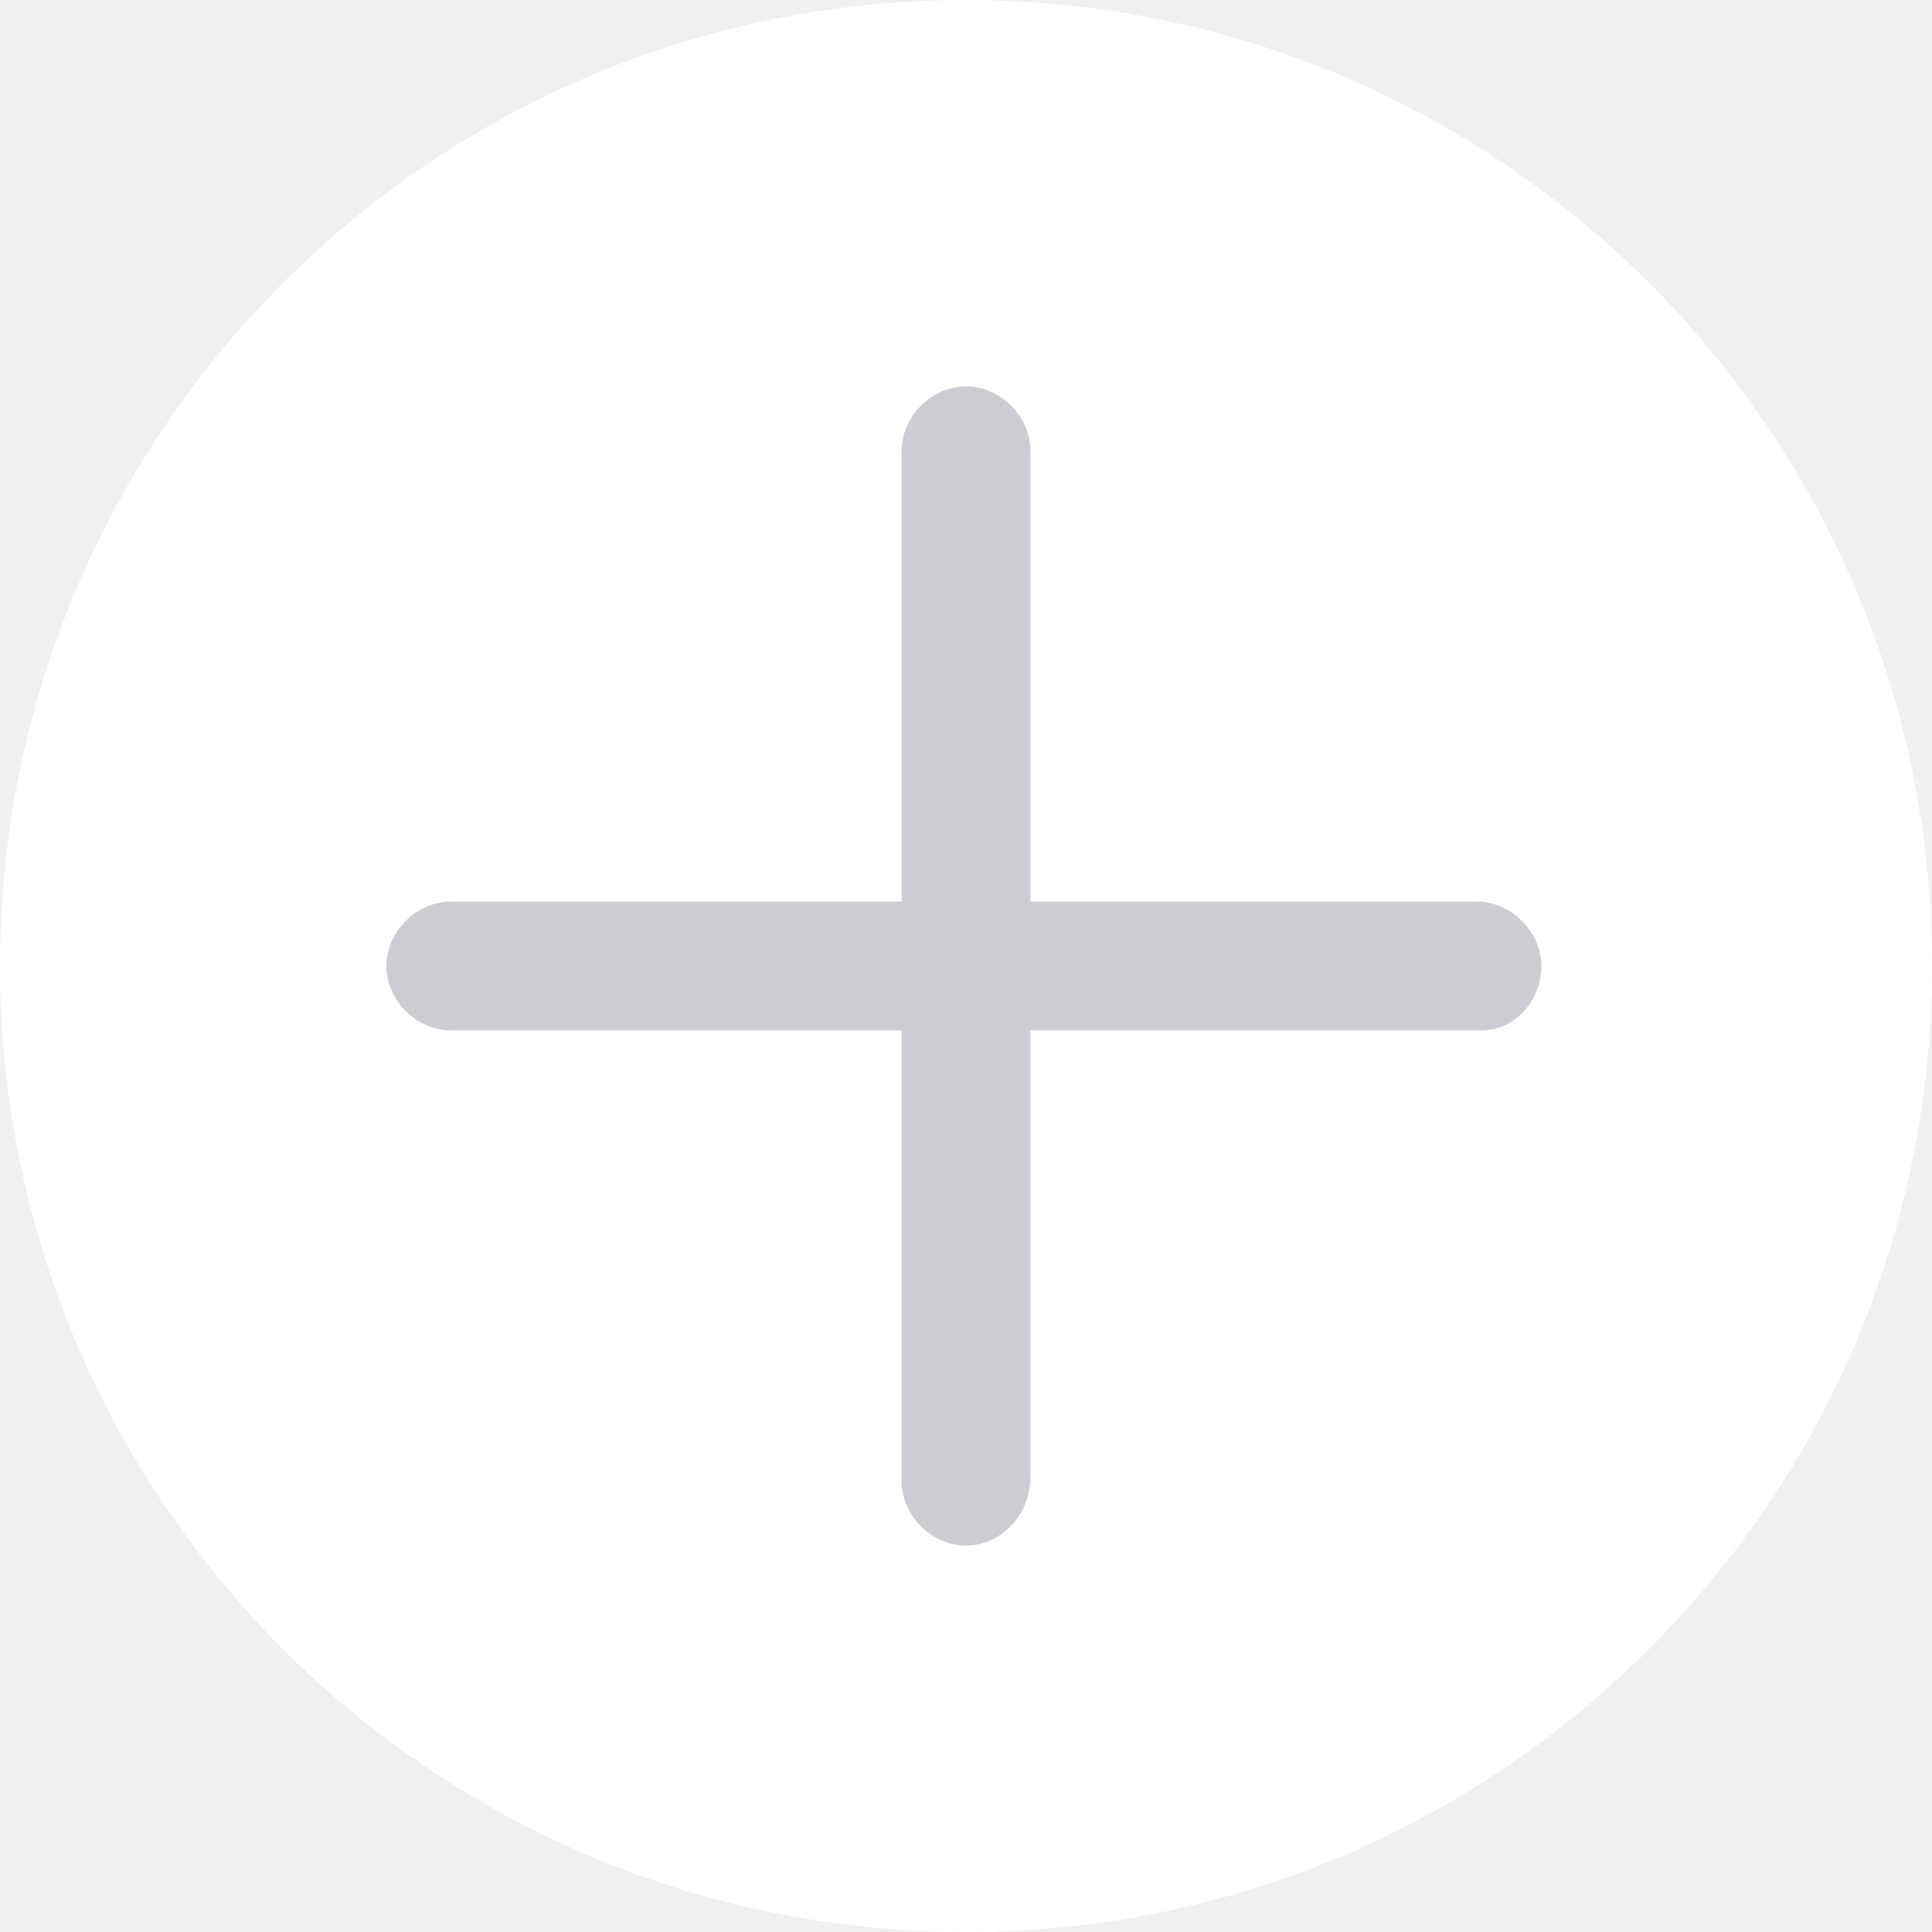
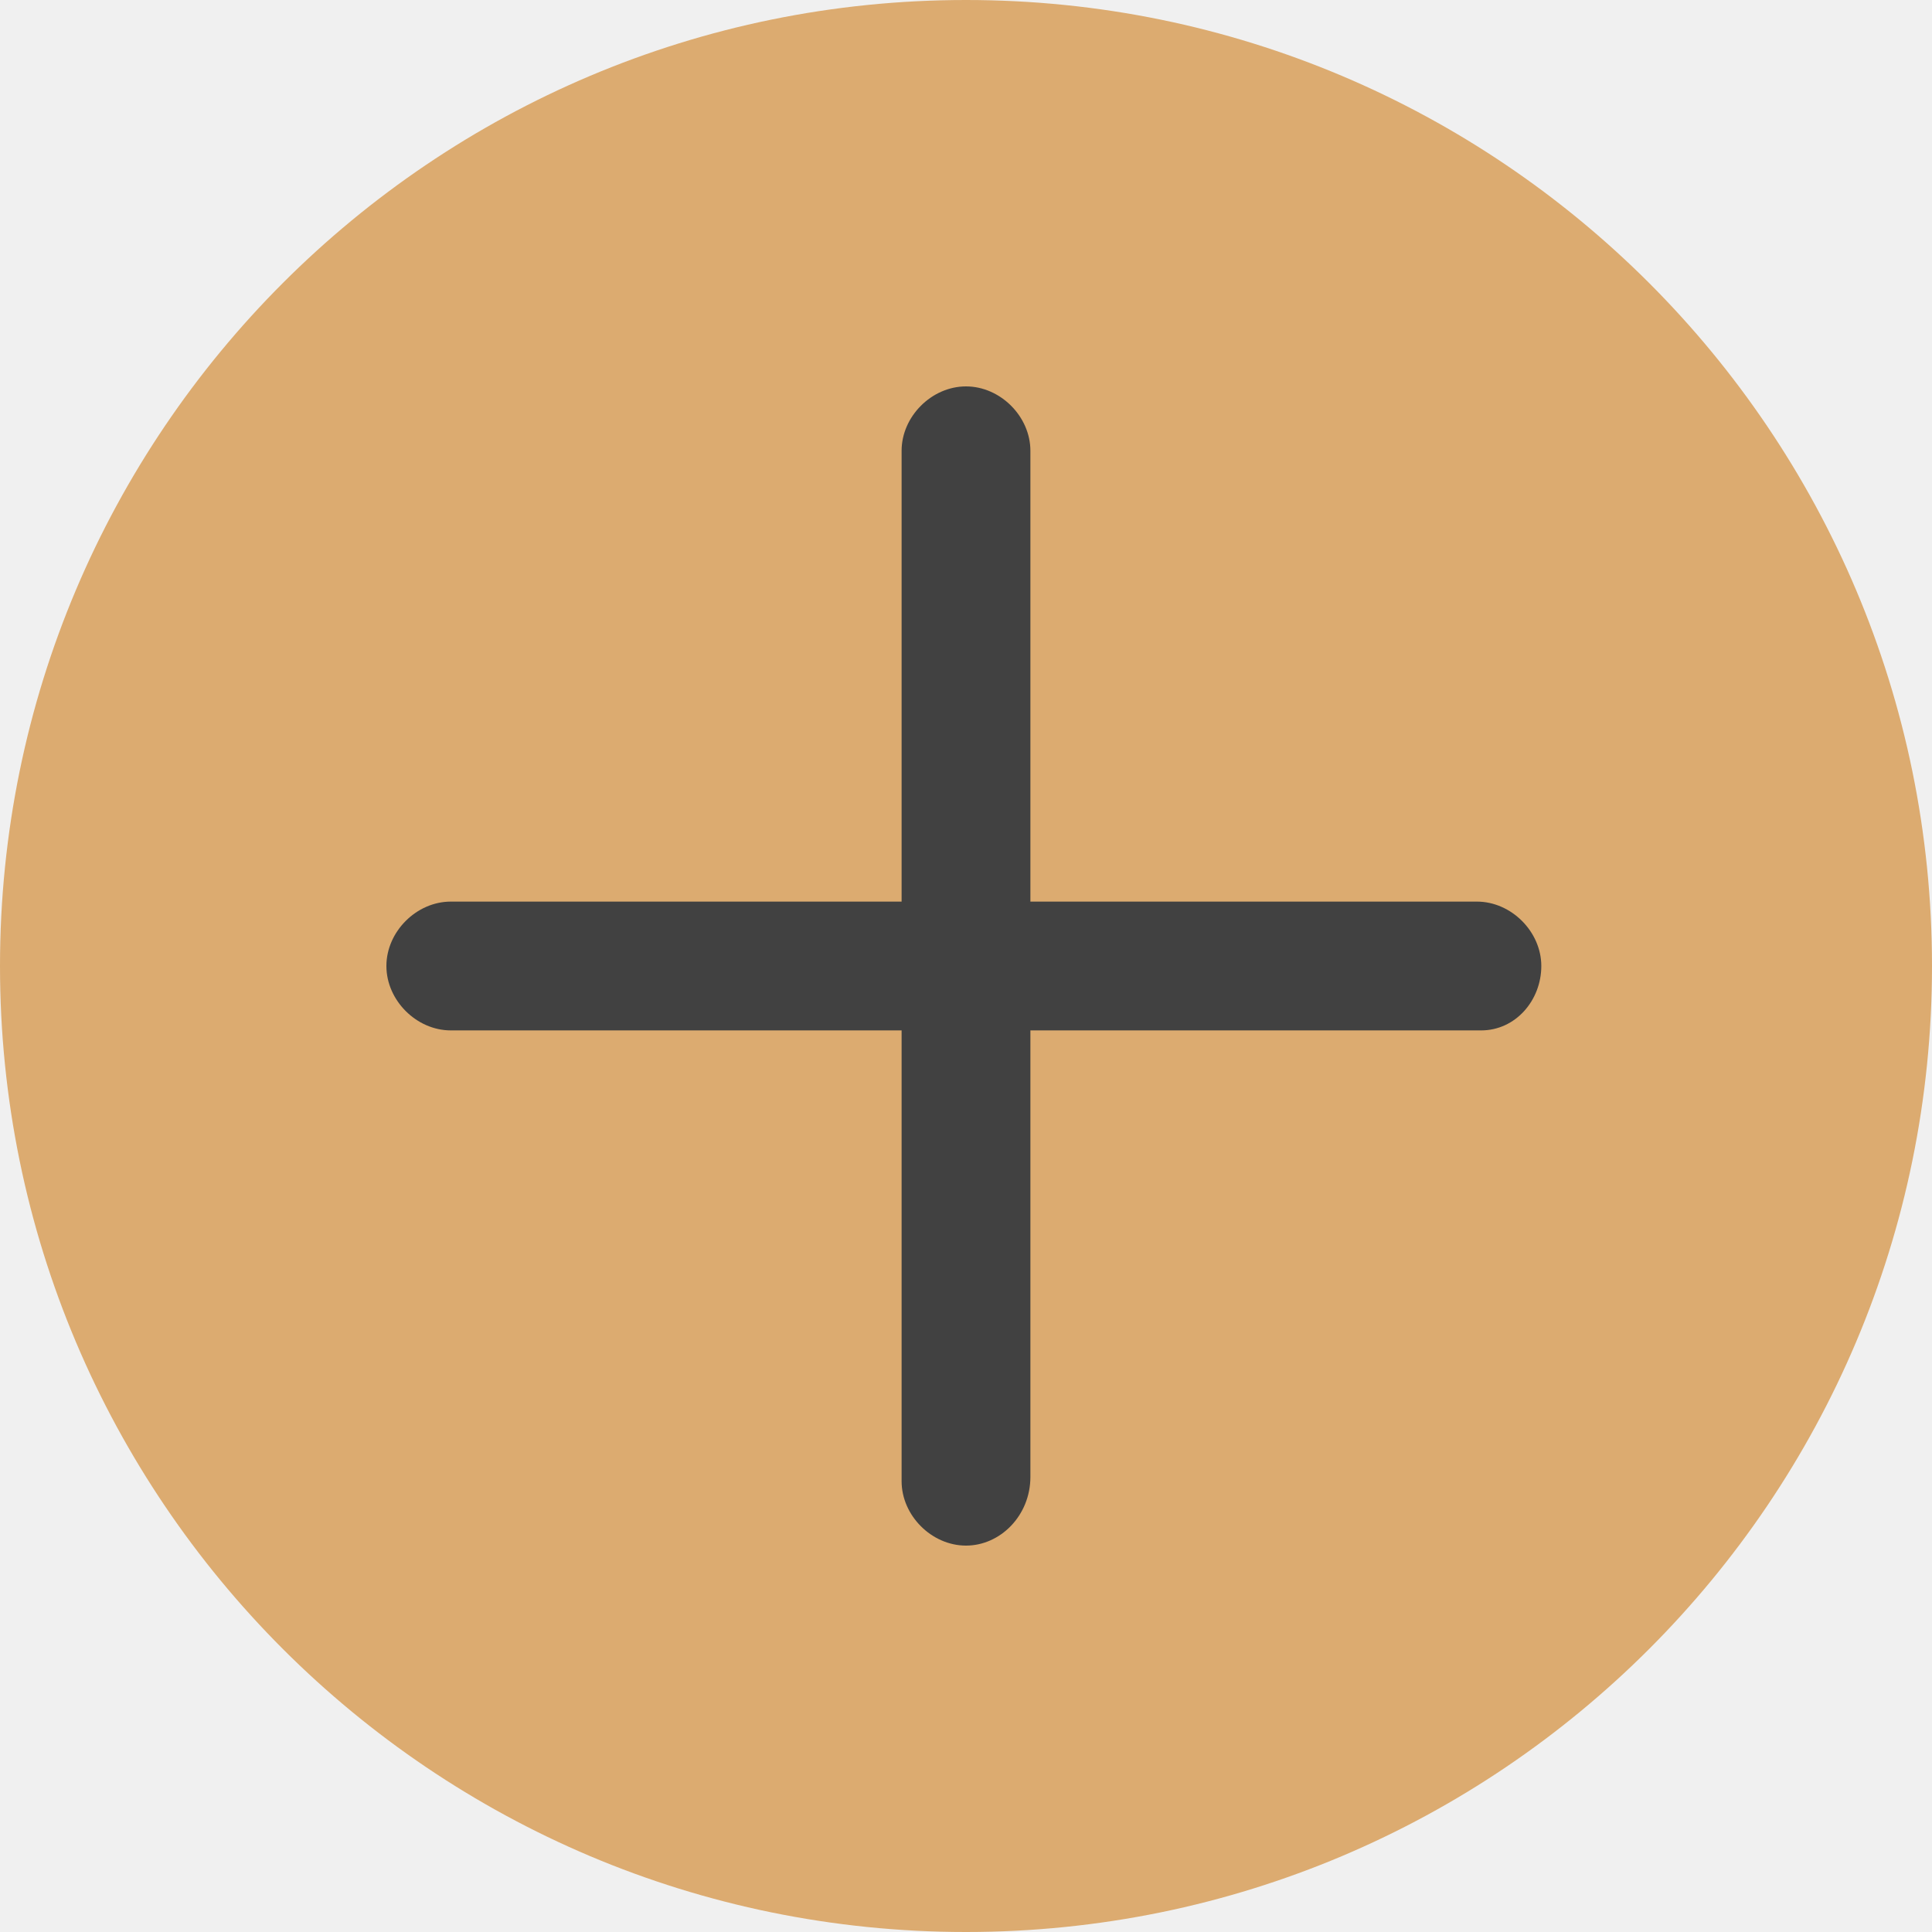
<svg xmlns="http://www.w3.org/2000/svg" version="1.1" id="圖層_1" x="0px" y="0px" viewBox="0 0 45 45" style="enable-background:new 0 0 45 45;" xml:space="preserve">
  <style type="text/css">
- 	.st0{fill:#FFFFFF;}
- 	.st1{fill:#CBCDD3;}
+ 	.st0{fill:#dcab70;}
+ 	.st1{fill:#414141;}
</style>
  <g>
    <g>
      <circle class="st0" cx="22.5" cy="22.5" r="22.5" />
      <path class="st1" d="M34.5,24H10.5C9.7,24,9,23.3,9,22.5S9.7,21,10.5,21h23.9c0.8,0,1.5,0.7,1.5,1.5S35.3,24,34.5,24z" />
      <path class="st1" d="M22.5,36c-0.8,0-1.5-0.7-1.5-1.5V10.5C21,9.7,21.7,9,22.5,9S24,9.7,24,10.5v23.9C24,35.3,23.3,36,22.5,36z" />
    </g>
  </g>
</svg>
